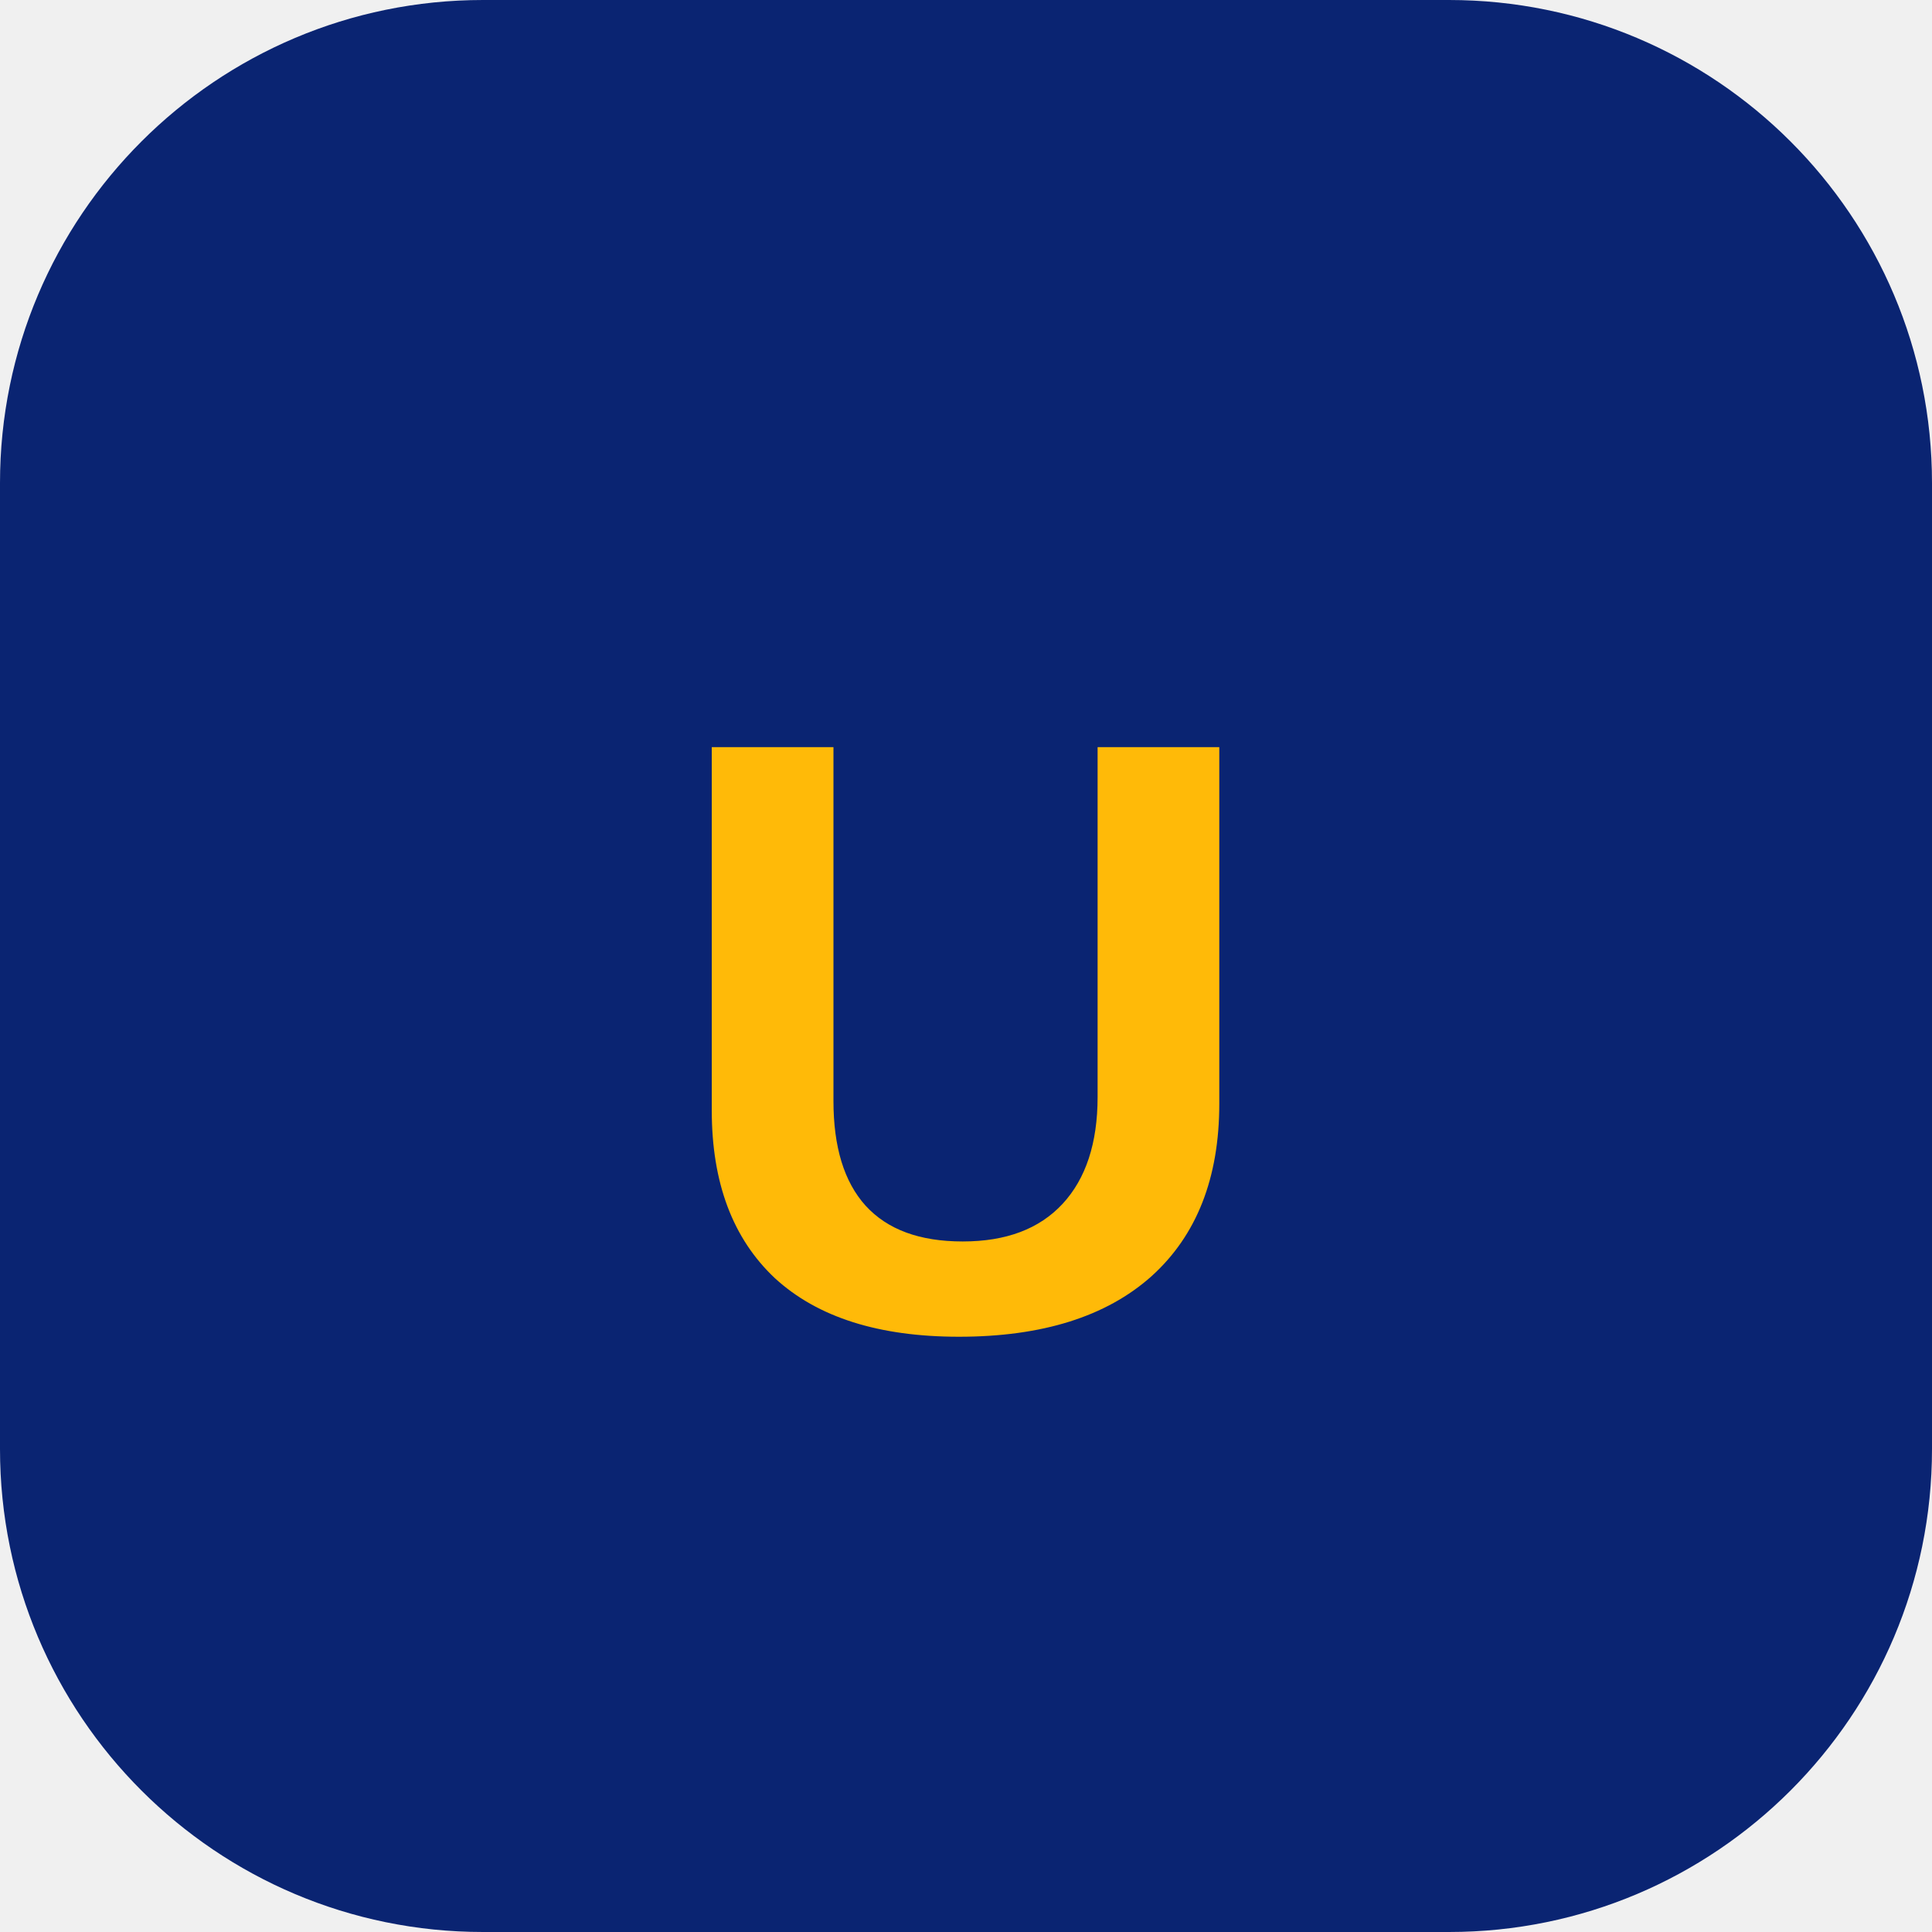
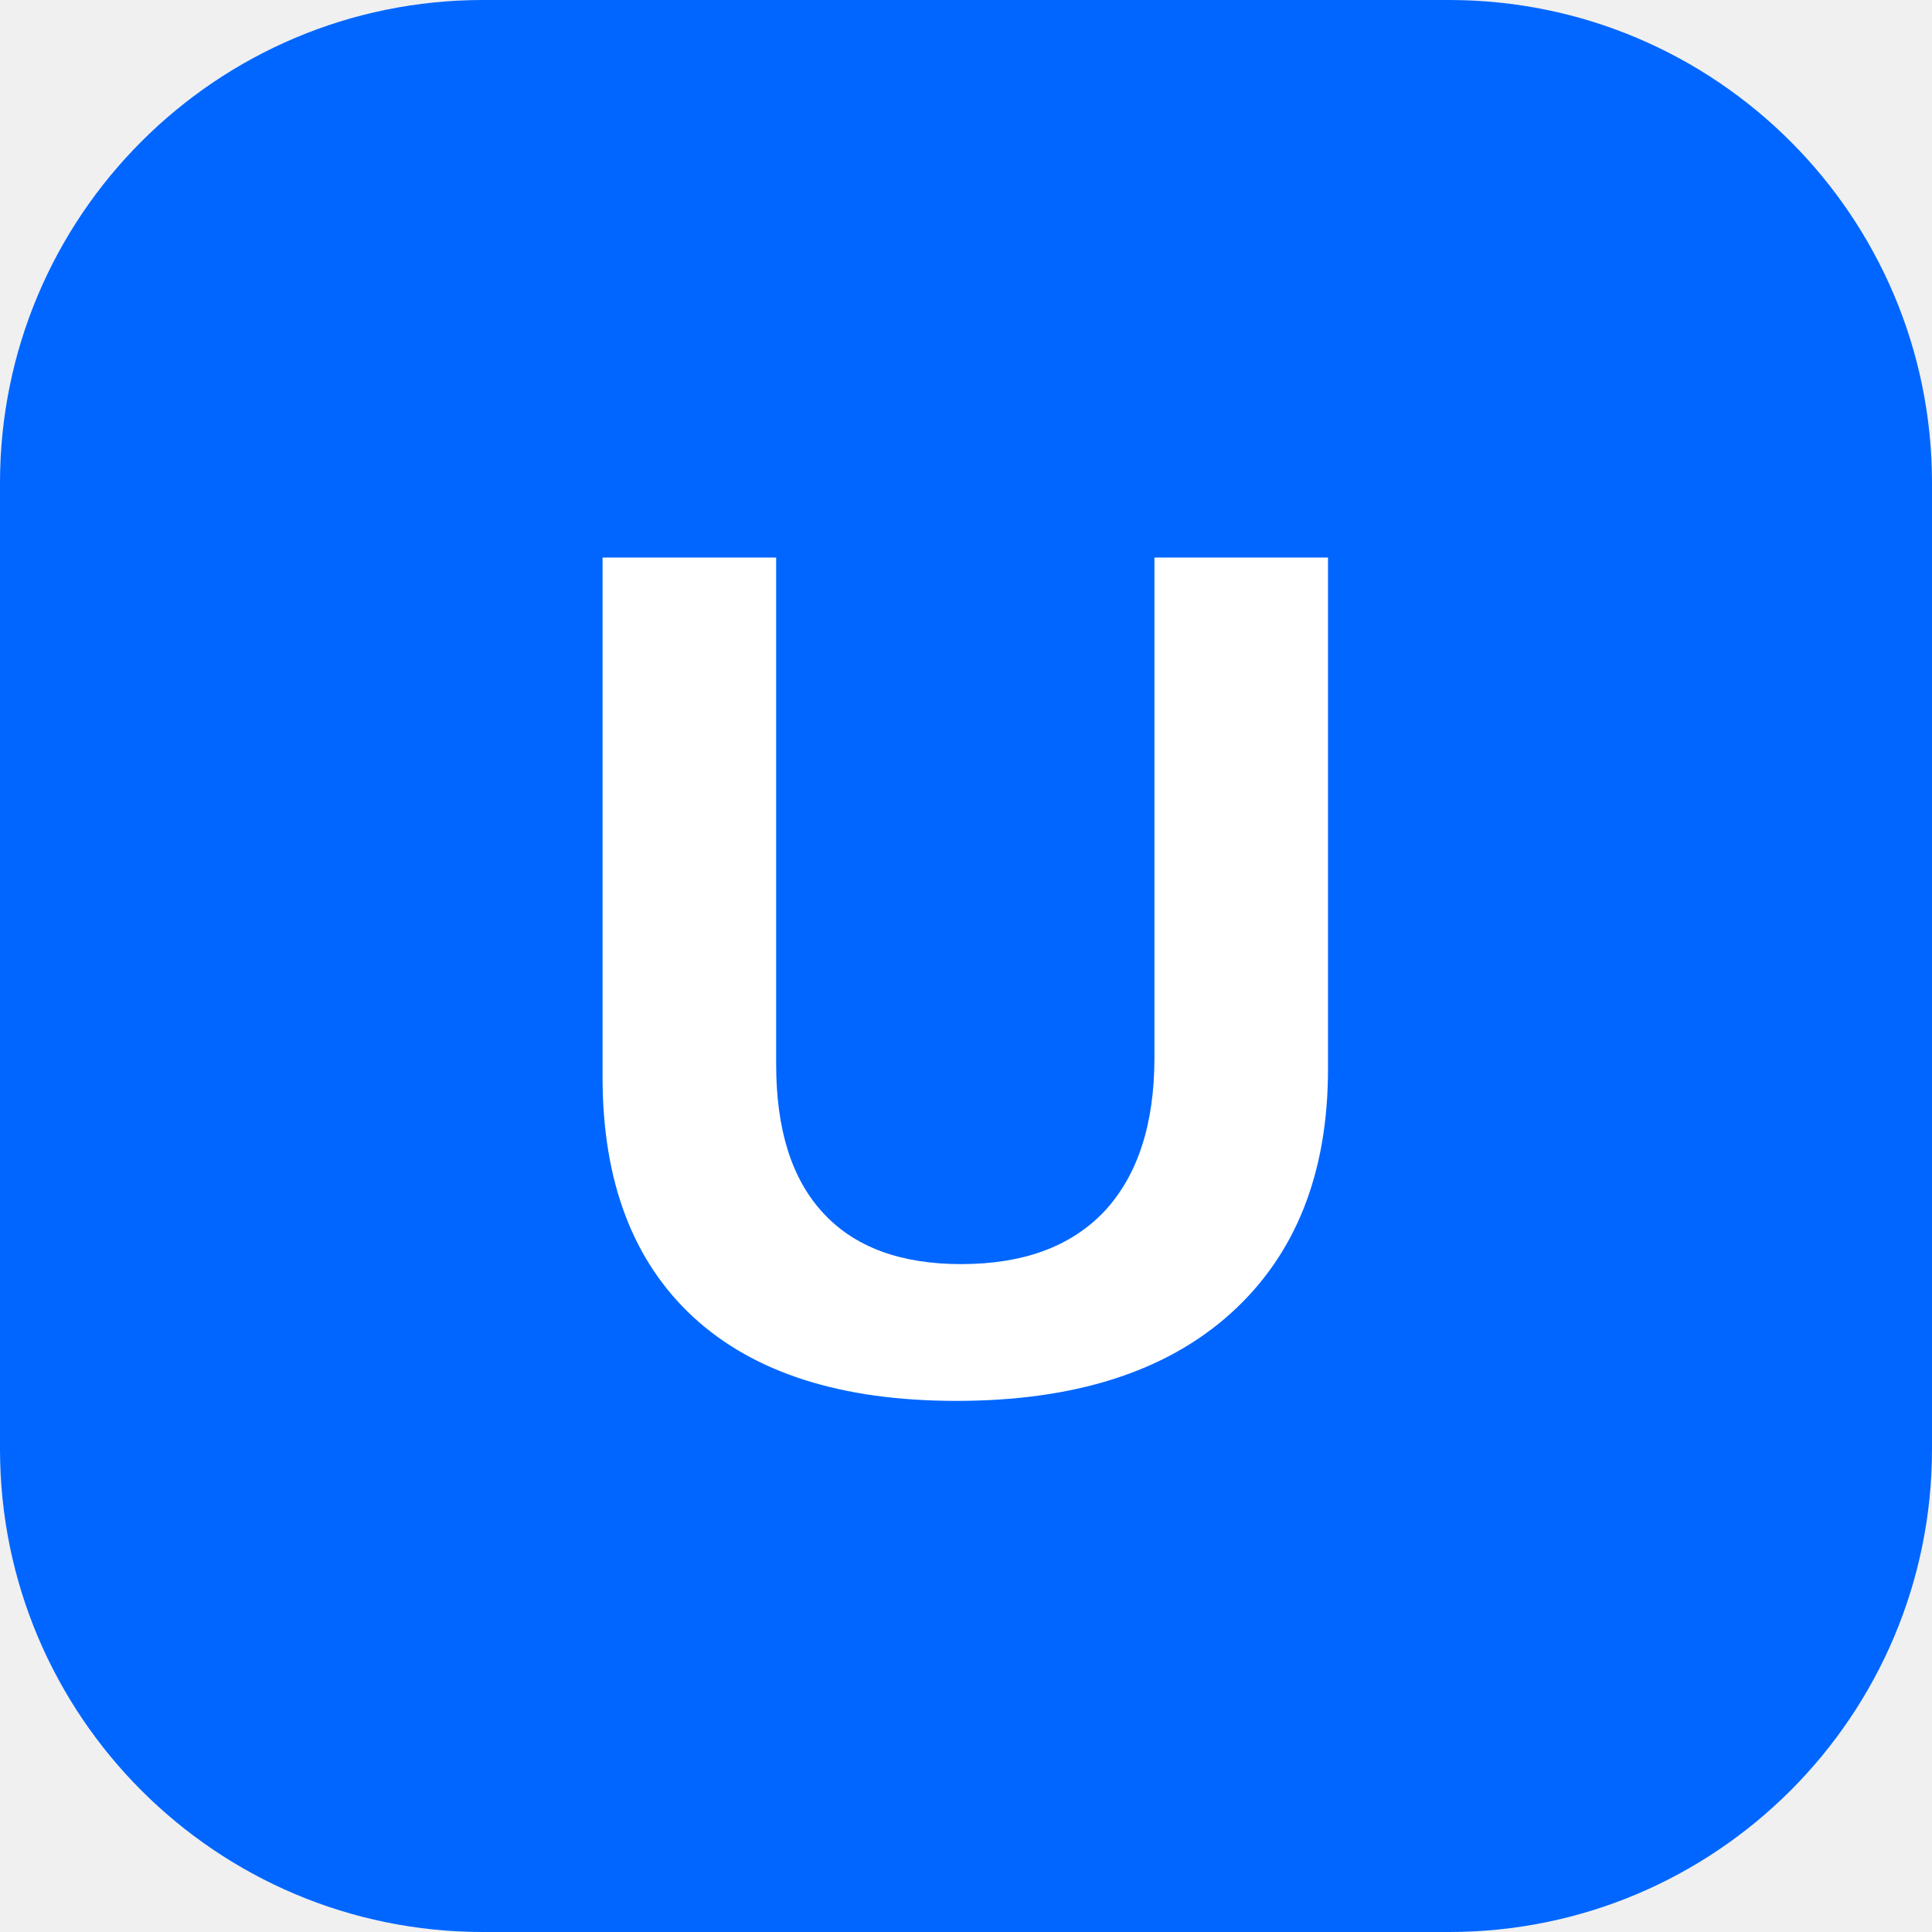
<svg xmlns="http://www.w3.org/2000/svg" viewBox="0 0 32 32">
-   <rect width="32" height="32" rx="8" fill="#0A2472" />
-   <text x="16" y="22" text-anchor="middle" font-family="Arial,sans-serif" font-size="14" font-weight="900" fill="#FFBA08">U</text>
+   <rect width="32" height="32" rx="8" fill="#0066FF" />
+   <text x="16" y="23" font-family="system-ui,Arial,sans-serif" font-size="20" font-weight="900" text-anchor="middle" fill="white">U</text>
</svg>
